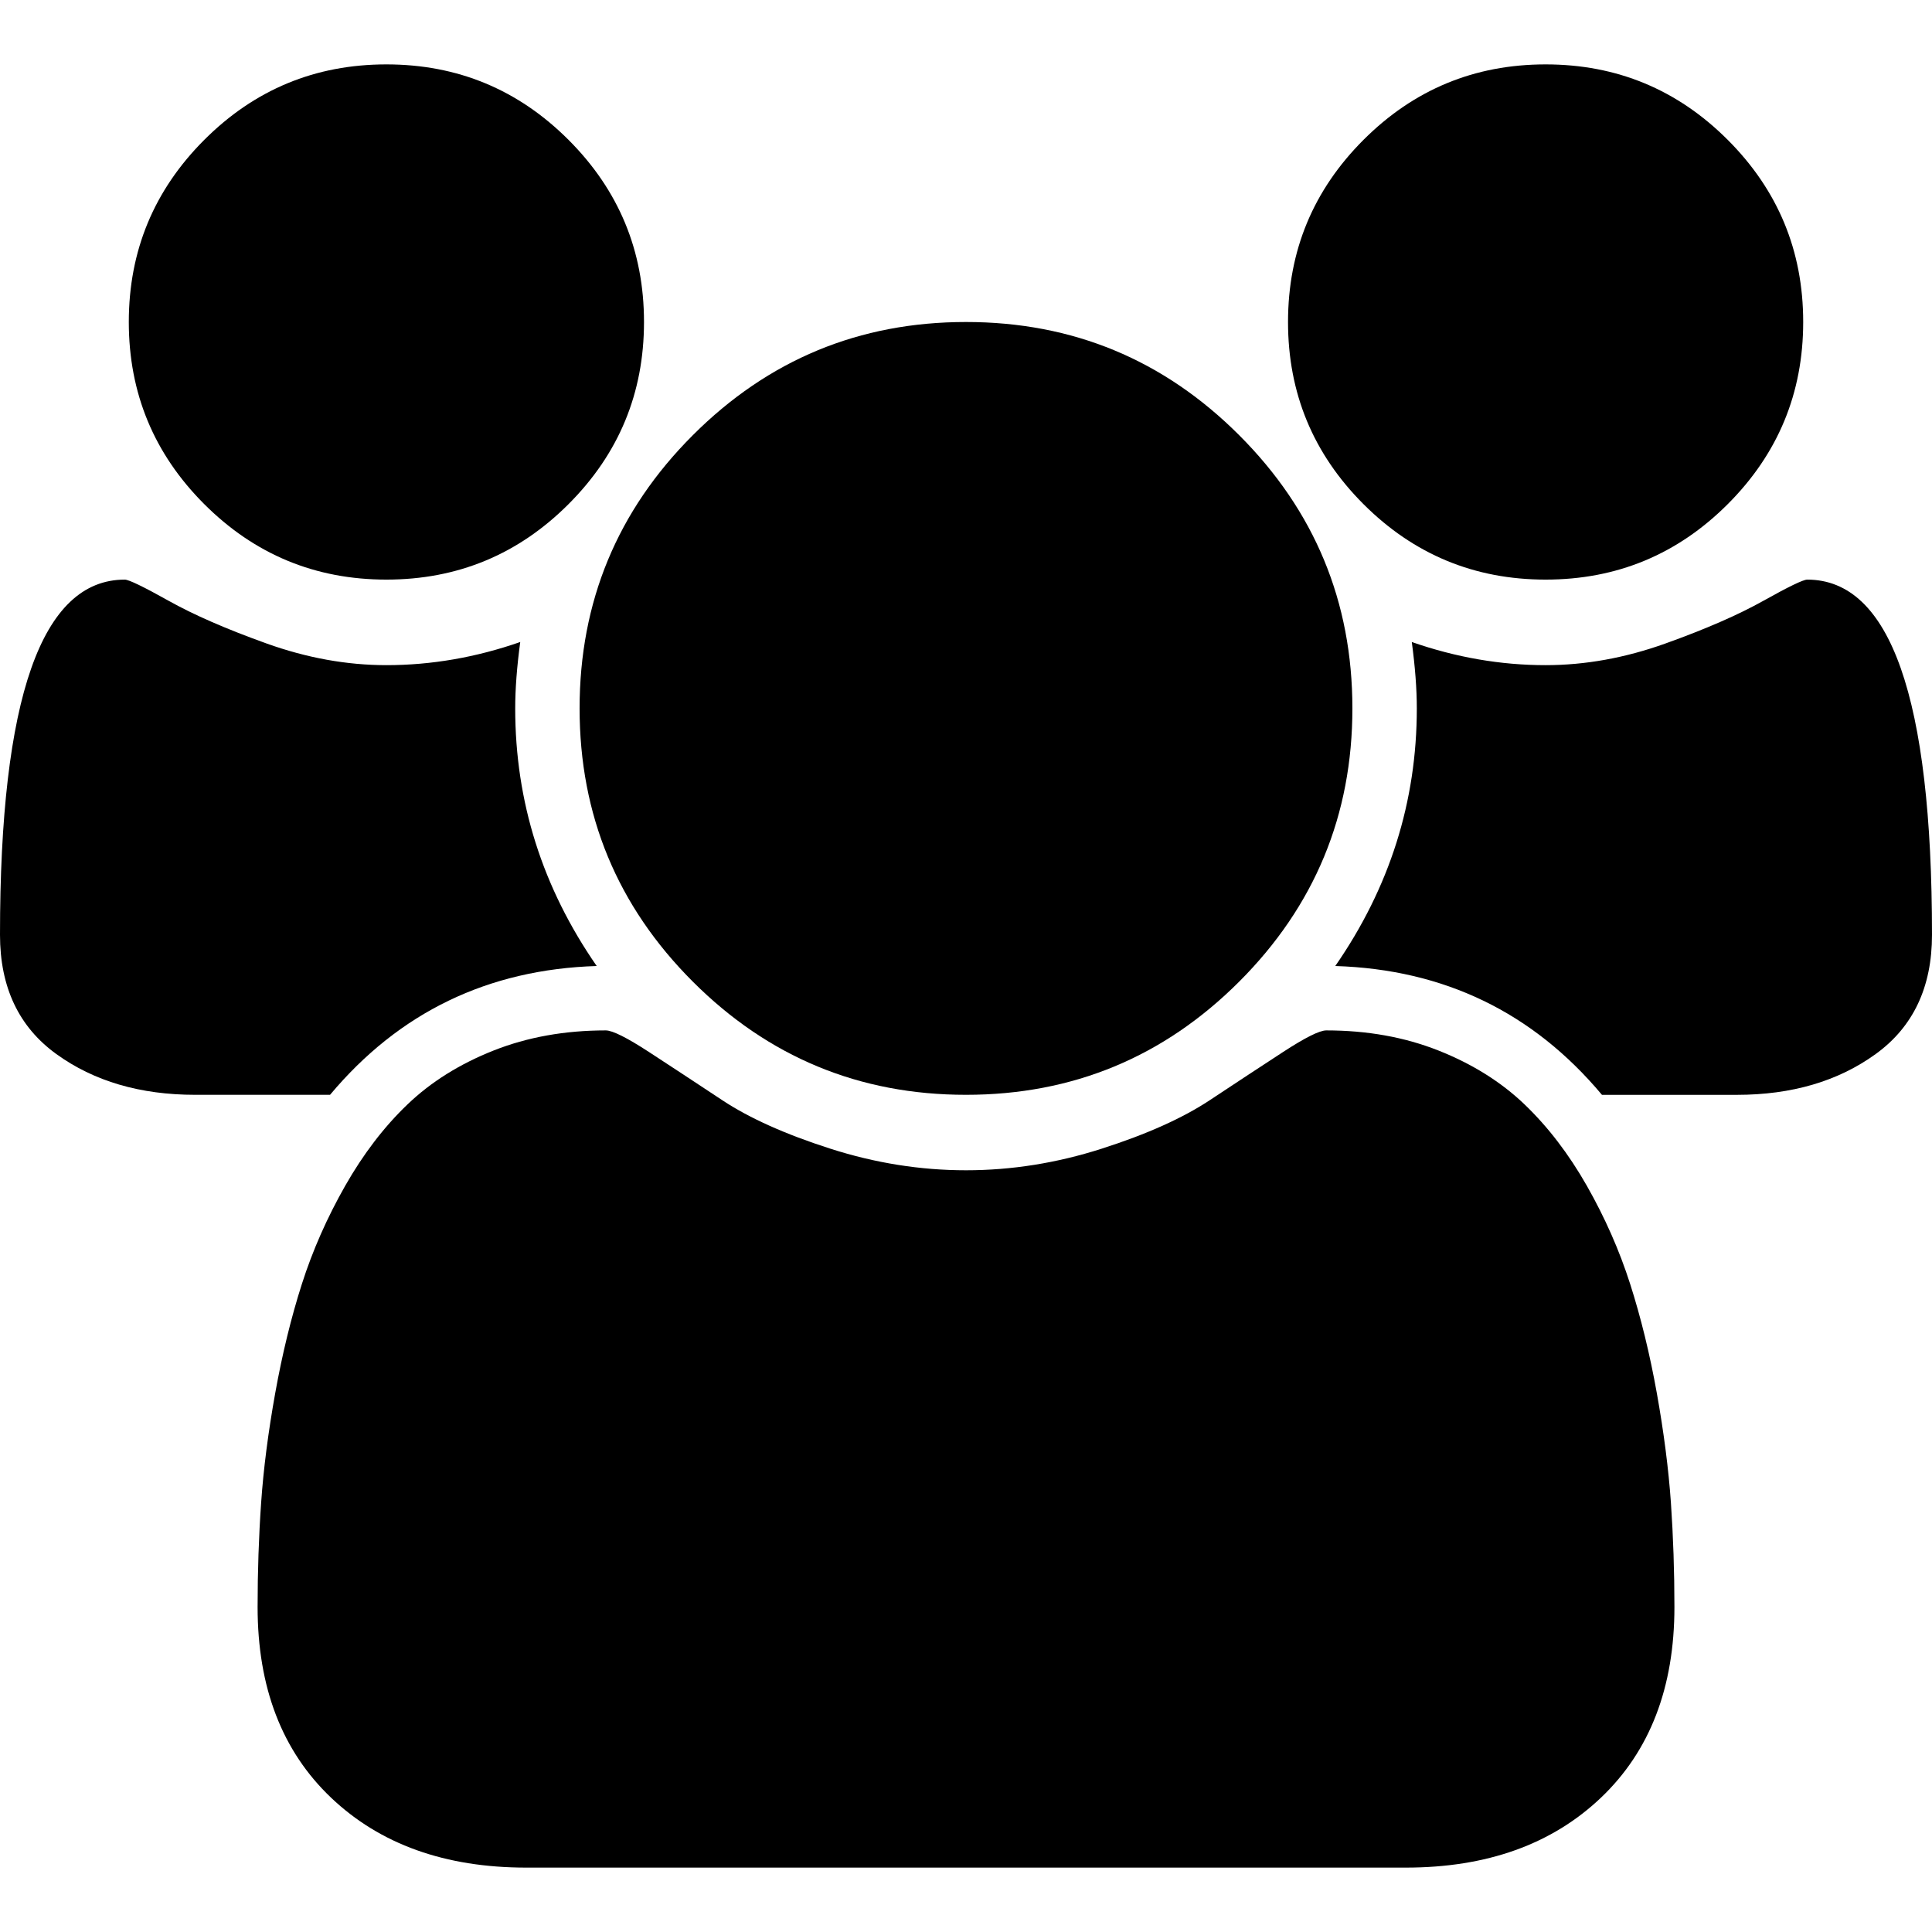
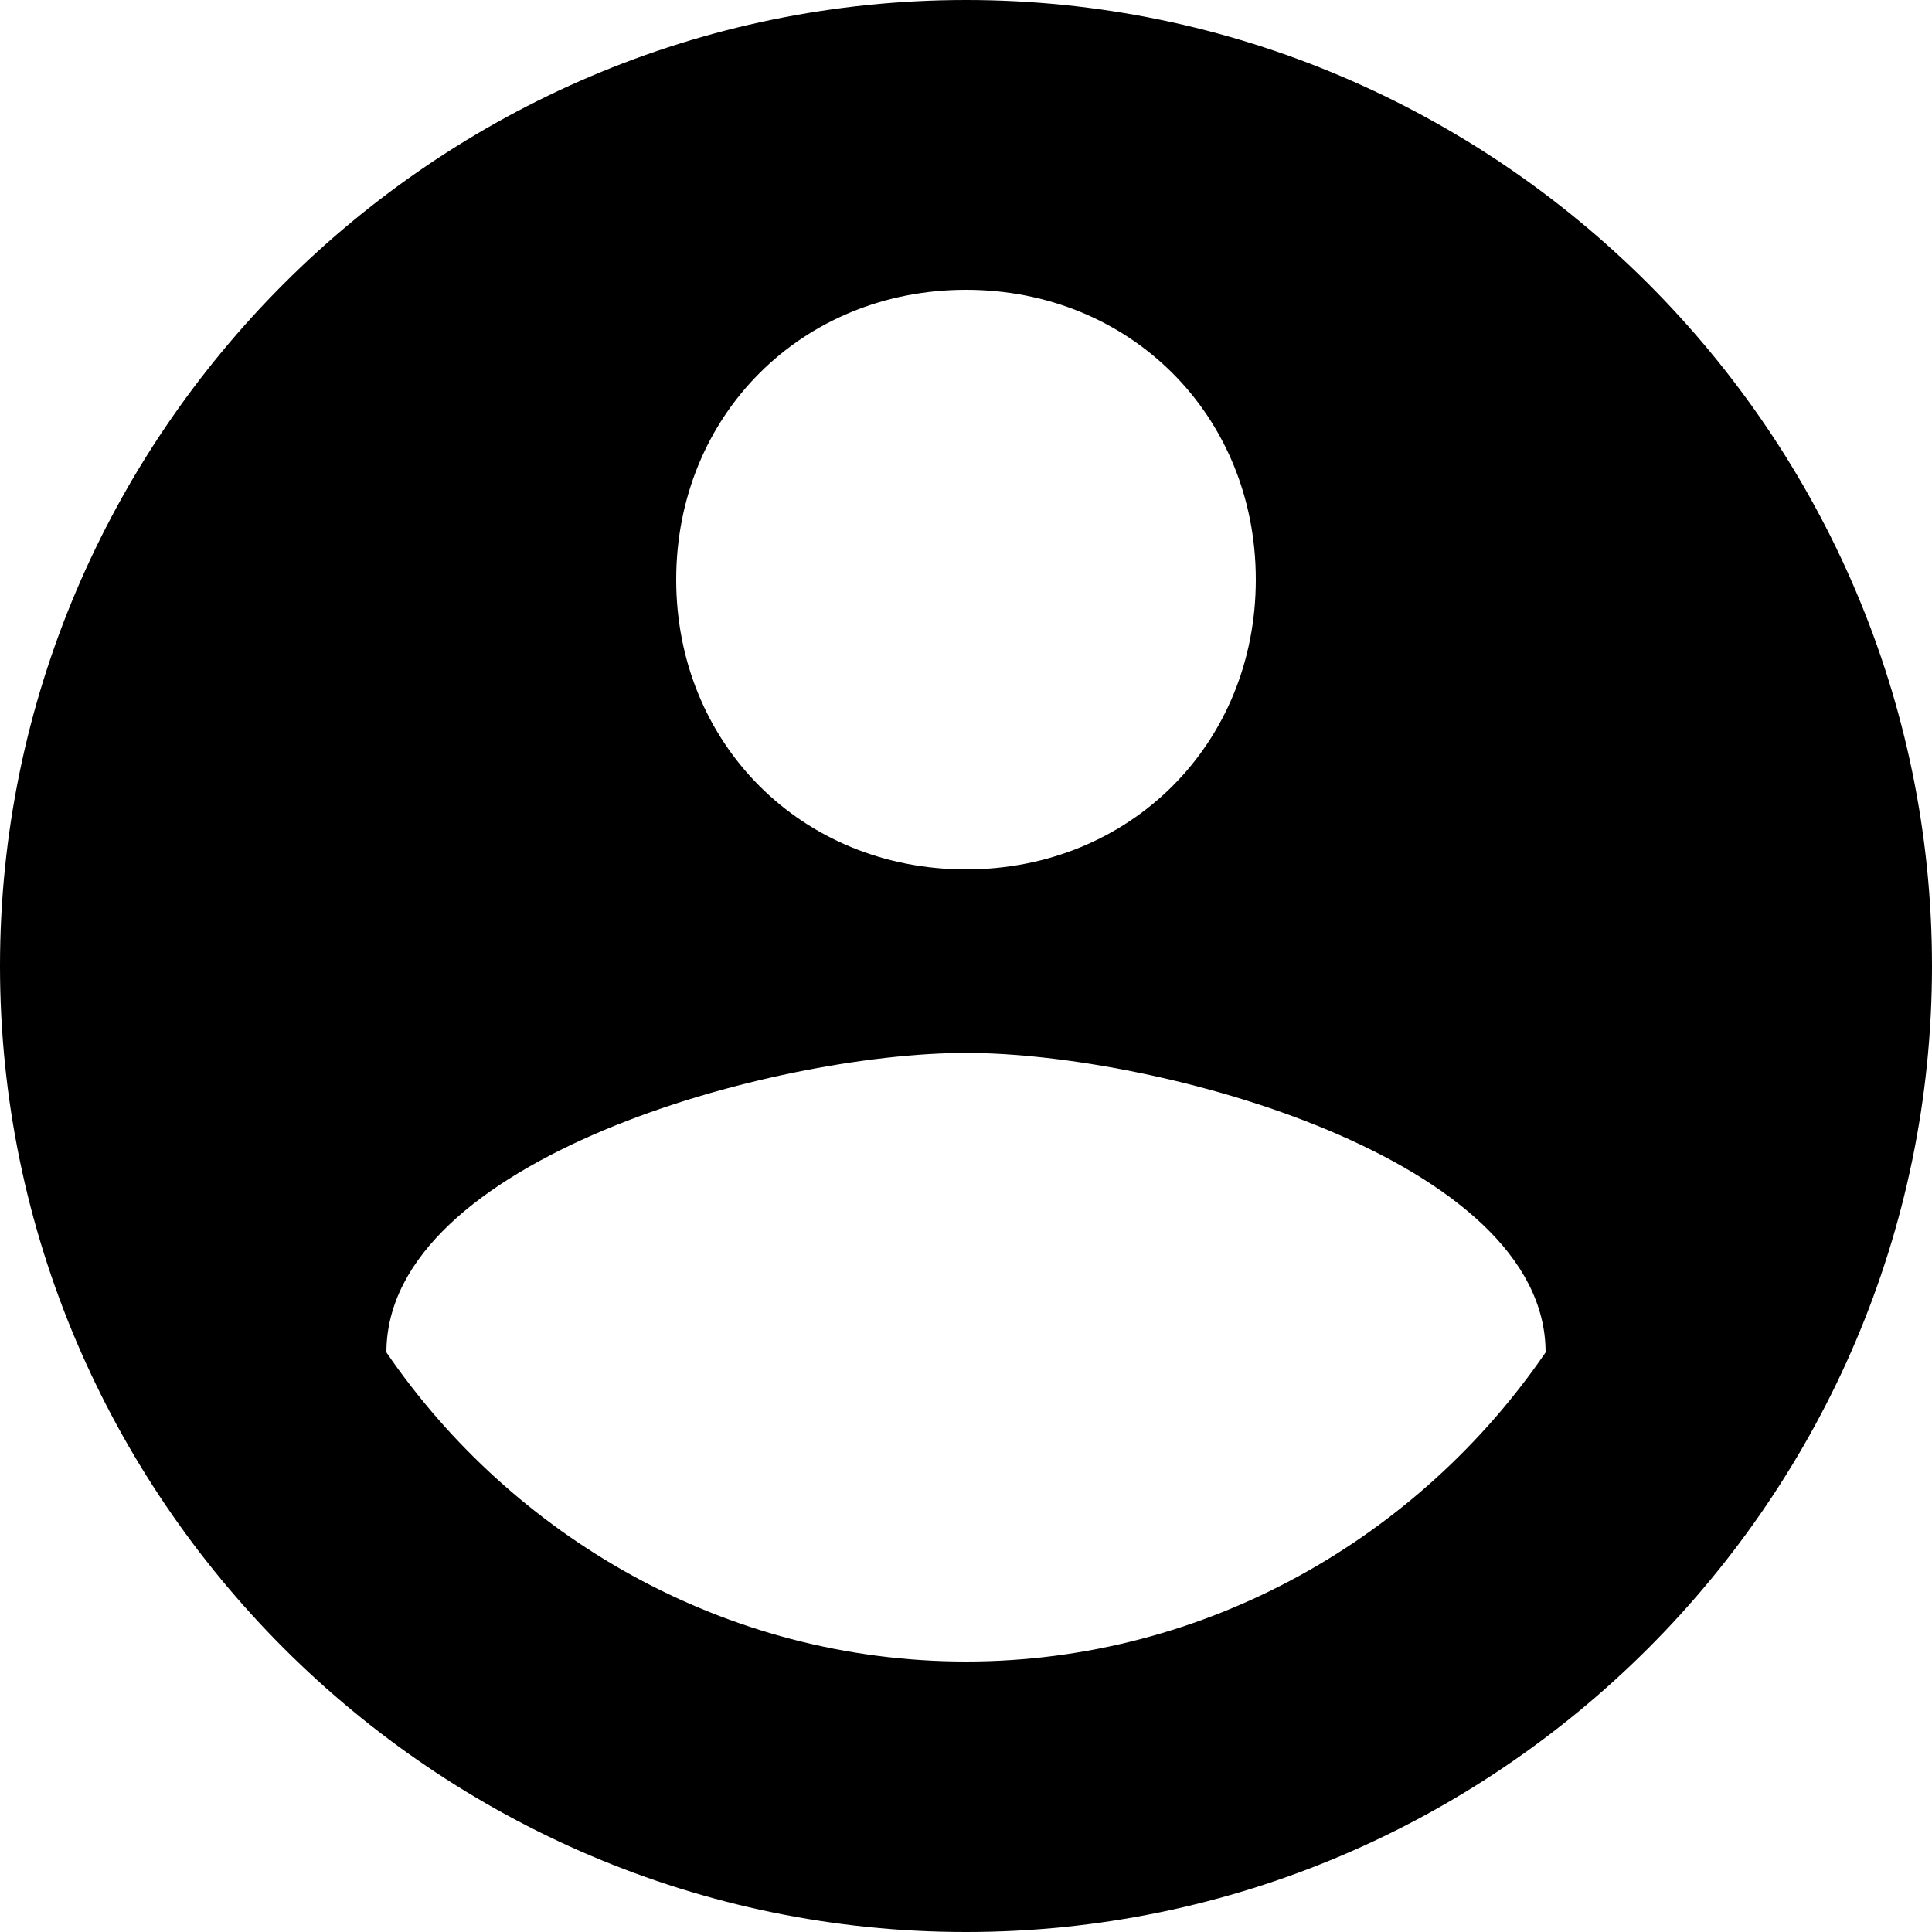
- <svg xmlns="http://www.w3.org/2000/svg" version="1.1" id="Capa_1" x="0px" y="0px" width="548.169px" height="548.169px" viewBox="0 0 548.169 548.169" style="enable-background:new 0 0 548.169 548.169;" xml:space="preserve">
+ <svg xmlns="http://www.w3.org/2000/svg" version="1.1" id="Capa_1" x="0px" y="0px" width="510px" height="510px" viewBox="0 0 510 510" style="enable-background:new 0 0 510 510;" xml:space="preserve">
  <g>
-     <g>
-       <path d="M109.634,164.452c20.179,0,37.402-7.135,51.674-21.411c14.277-14.275,21.416-31.503,21.416-51.678    c0-20.173-7.139-37.401-21.416-51.678c-14.272-14.275-31.496-21.414-51.674-21.414c-20.177,0-37.401,7.139-51.676,21.414    C43.684,53.962,36.545,71.186,36.545,91.363c0,20.179,7.139,37.403,21.413,51.678C72.233,157.313,89.457,164.452,109.634,164.452z    " />
-       <path d="M196.569,278.519c21.413,21.406,47.248,32.114,77.516,32.114c30.269,0,56.103-10.708,77.515-32.114    c21.409-21.42,32.117-47.258,32.117-77.52c0-30.264-10.708-56.101-32.117-77.515c-21.412-21.414-47.246-32.121-77.515-32.121    c-30.268,0-56.105,10.709-77.516,32.121c-21.411,21.411-32.12,47.248-32.12,77.515S175.158,257.102,196.569,278.519z" />
-       <path d="M438.543,164.452c20.17,0,37.397-7.135,51.671-21.411c14.274-14.275,21.409-31.503,21.409-51.678    c0-20.173-7.135-37.401-21.409-51.678c-14.273-14.275-31.501-21.414-51.671-21.414c-20.184,0-37.407,7.139-51.682,21.414    c-14.271,14.277-21.409,31.501-21.409,51.678c0,20.179,7.139,37.403,21.409,51.678    C401.136,157.313,418.359,164.452,438.543,164.452z" />
-       <path d="M512.763,164.456c-1.136,0-5.276,1.999-12.415,5.996c-7.132,3.999-16.416,8.044-27.833,12.137    c-11.416,4.089-22.747,6.136-33.972,6.136c-12.758,0-25.406-2.187-37.973-6.567c0.945,7.039,1.424,13.322,1.424,18.842    c0,26.457-7.71,50.819-23.134,73.089c30.841,0.955,56.056,13.134,75.668,36.552h38.256c15.605,0,28.739-3.863,39.396-11.57    c10.657-7.703,15.989-18.986,15.989-33.83C548.172,198.047,536.376,164.452,512.763,164.456z" />
-       <path d="M470.096,395.284c-1.999-11.136-4.524-21.464-7.57-30.978c-3.046-9.521-7.139-18.794-12.271-27.836    c-5.141-9.034-11.044-16.748-17.706-23.127c-6.667-6.379-14.805-11.464-24.414-15.276c-9.609-3.806-20.225-5.708-31.833-5.708    c-1.906,0-5.996,2.047-12.278,6.14c-6.283,4.089-13.224,8.665-20.841,13.702c-7.615,5.037-17.789,9.609-30.55,13.702    c-12.762,4.093-25.608,6.14-38.544,6.14c-12.941,0-25.791-2.047-38.544-6.14c-12.756-4.093-22.936-8.665-30.55-13.702    c-7.616-5.037-14.561-9.613-20.841-13.702c-6.283-4.093-10.373-6.14-12.279-6.14c-11.609,0-22.22,1.902-31.833,5.708    c-9.613,3.812-17.749,8.897-24.41,15.276c-6.667,6.372-12.562,14.093-17.705,23.127c-5.137,9.042-9.229,18.315-12.275,27.836    c-3.045,9.514-5.564,19.842-7.566,30.978c-2,11.136-3.331,21.505-3.997,31.121c-0.667,9.613-0.999,19.466-0.999,29.554    c0,22.836,6.945,40.874,20.839,54.098c13.899,13.223,32.363,19.842,55.389,19.842h249.535c23.028,0,41.49-6.619,55.392-19.842    c13.894-13.224,20.841-31.262,20.841-54.098c0-10.088-0.335-19.938-0.992-29.554C473.418,416.789,472.087,406.419,470.096,395.284    z" />
-       <path d="M169.303,274.088c-15.418-22.27-23.125-46.632-23.122-73.089c0-5.52,0.477-11.799,1.427-18.842    c-12.564,4.377-25.221,6.567-37.974,6.567c-11.23,0-22.552-2.046-33.974-6.136c-11.417-4.093-20.699-8.138-27.834-12.137    c-7.138-3.997-11.281-5.996-12.422-5.996C11.801,164.456,0,198.051,0,265.24c0,14.844,5.33,26.127,15.987,33.83    c10.66,7.707,23.794,11.563,39.397,11.563h38.26C113.251,287.222,138.467,275.042,169.303,274.088z" />
+     <g id="account-circle">
+       <path d="M255,0C114.75,0,0,114.75,0,255s114.75,255,255,255s255-114.75,255-255S395.25,0,255,0z M255,76.5    c43.35,0,76.5,33.15,76.5,76.5s-33.15,76.5-76.5,76.5c-43.35,0-76.5-33.15-76.5-76.5S211.65,76.5,255,76.5z M255,438.6    c-63.75,0-119.85-33.149-153-81.6c0-51,102-79.05,153-79.05S408,306,408,357C374.85,405.45,318.75,438.6,255,438.6z" />
    </g>
  </g>
  <g>
</g>
  <g>
</g>
  <g>
</g>
  <g>
</g>
  <g>
</g>
  <g>
</g>
  <g>
</g>
  <g>
</g>
  <g>
</g>
  <g>
</g>
  <g>
</g>
  <g>
</g>
  <g>
</g>
  <g>
</g>
  <g>
</g>
</svg>
